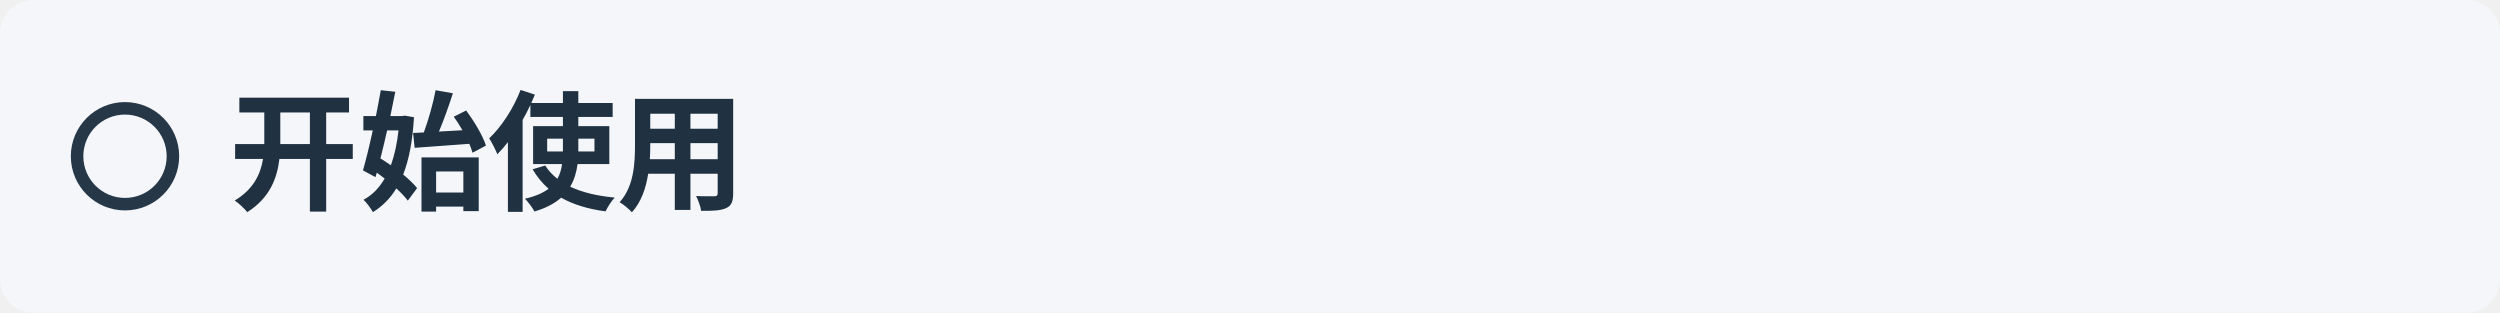
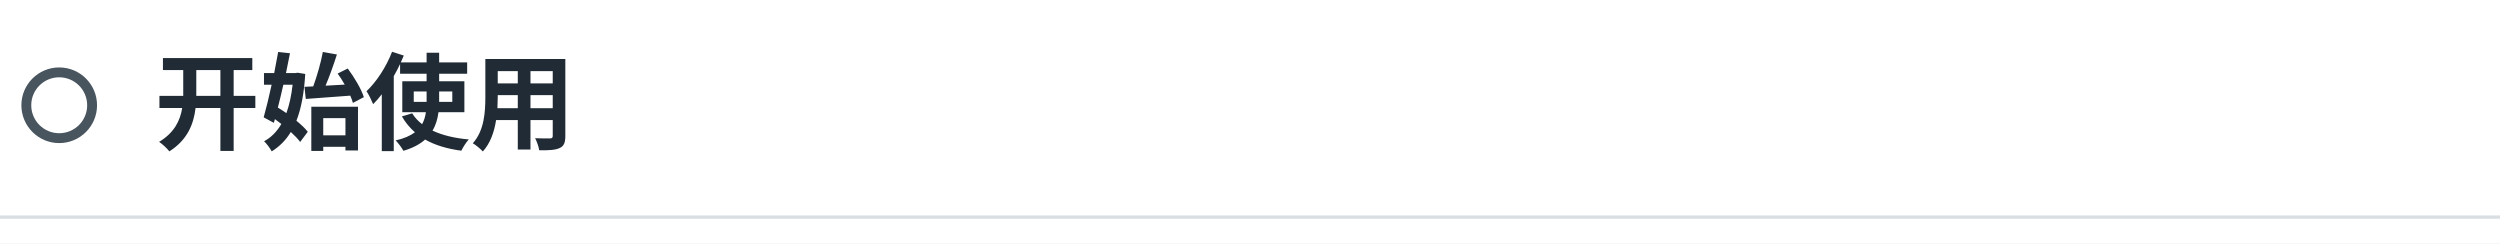
- <svg xmlns="http://www.w3.org/2000/svg" viewBox="0 0 1200 150" width="1200" height="150" role="img">
-   <rect width="1200" height="150" rx="16" fill="#f4f6f9" />
-   <circle cx="60" cy="75" r="23" fill="none" stroke="#263748" stroke-width="6" />
-   <text x="110" y="96" font-family="Segoe UI,Microsoft YaHei,sans-serif" font-size="62" font-weight="600" fill="#203142">开始使用</text>
+ <svg xmlns="http://www.w3.org/2000/svg" width="760" height="74" viewBox="0 0 760 74" role="img">
+   <rect width="760" height="74" fill="#fff" />
+   <circle cx="18" cy="32" r="10" fill="none" stroke="#48545e" stroke-width="3" />
+   <text x="47" y="43" font-family="Segoe UI,Microsoft YaHei,sans-serif" font-size="32" font-weight="600" fill="#202b35">开始使用</text>
+   <path d="M0 66H760" stroke="#d9dee2" />
</svg>
